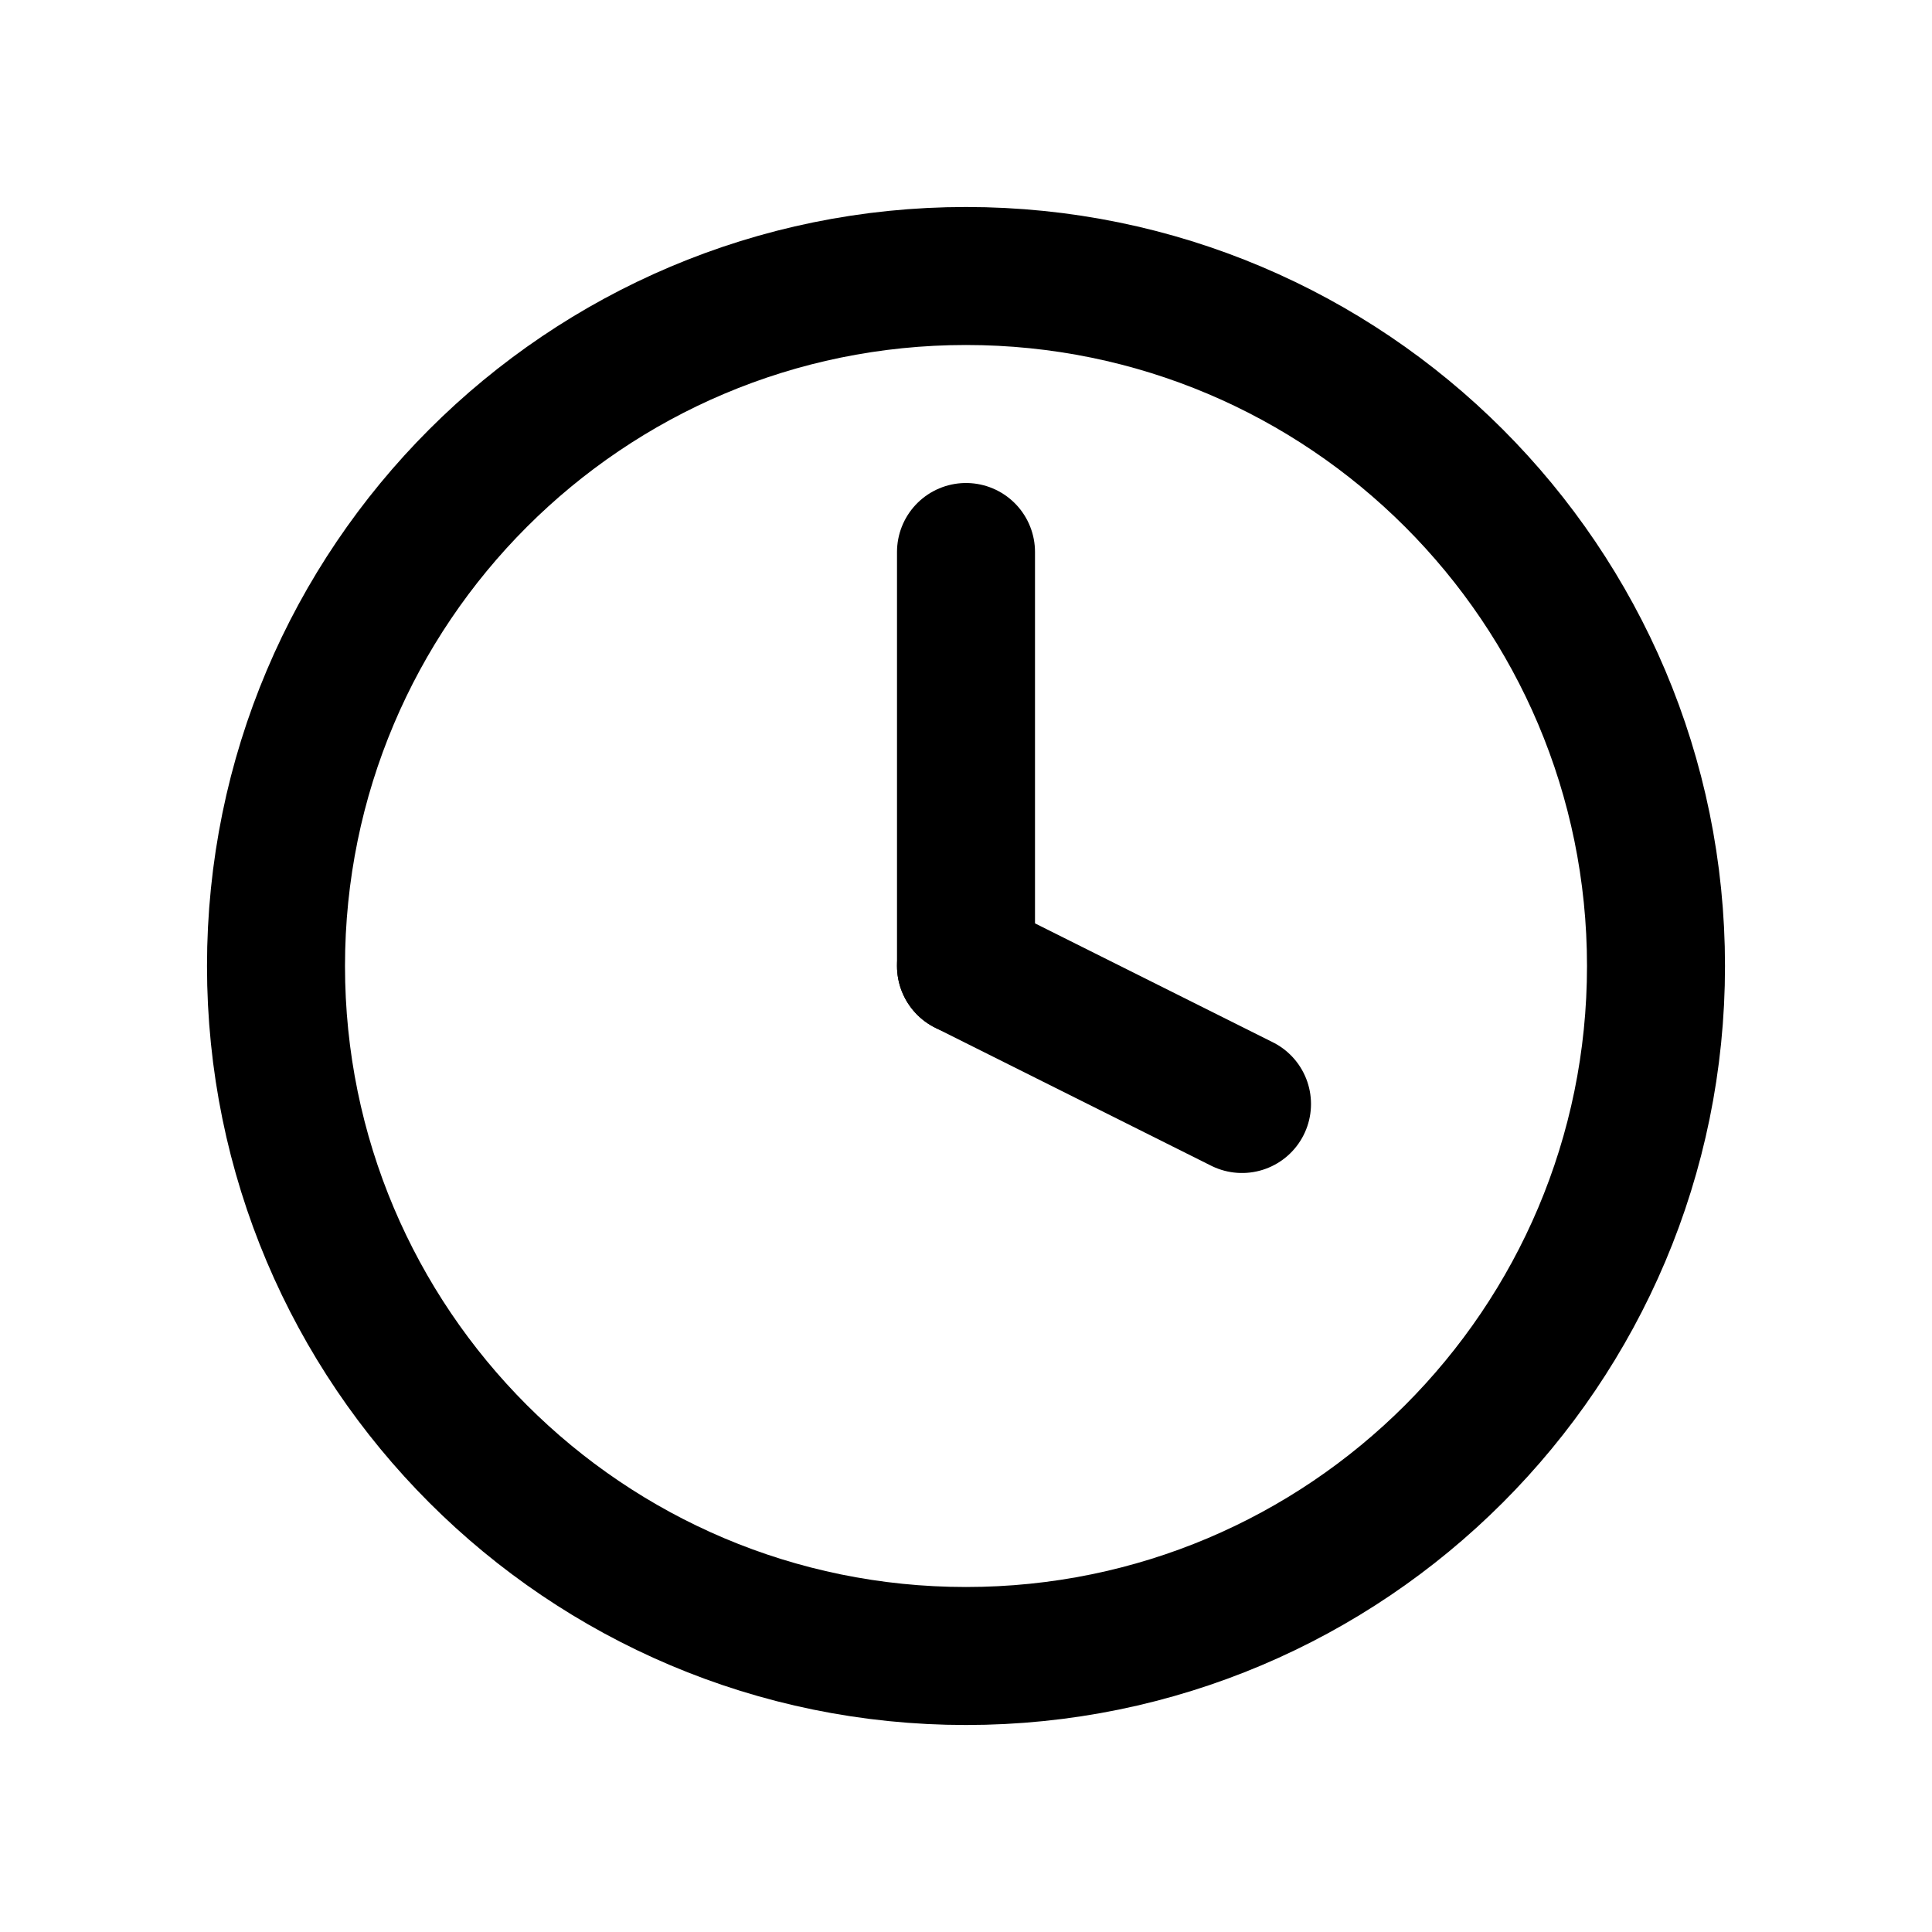
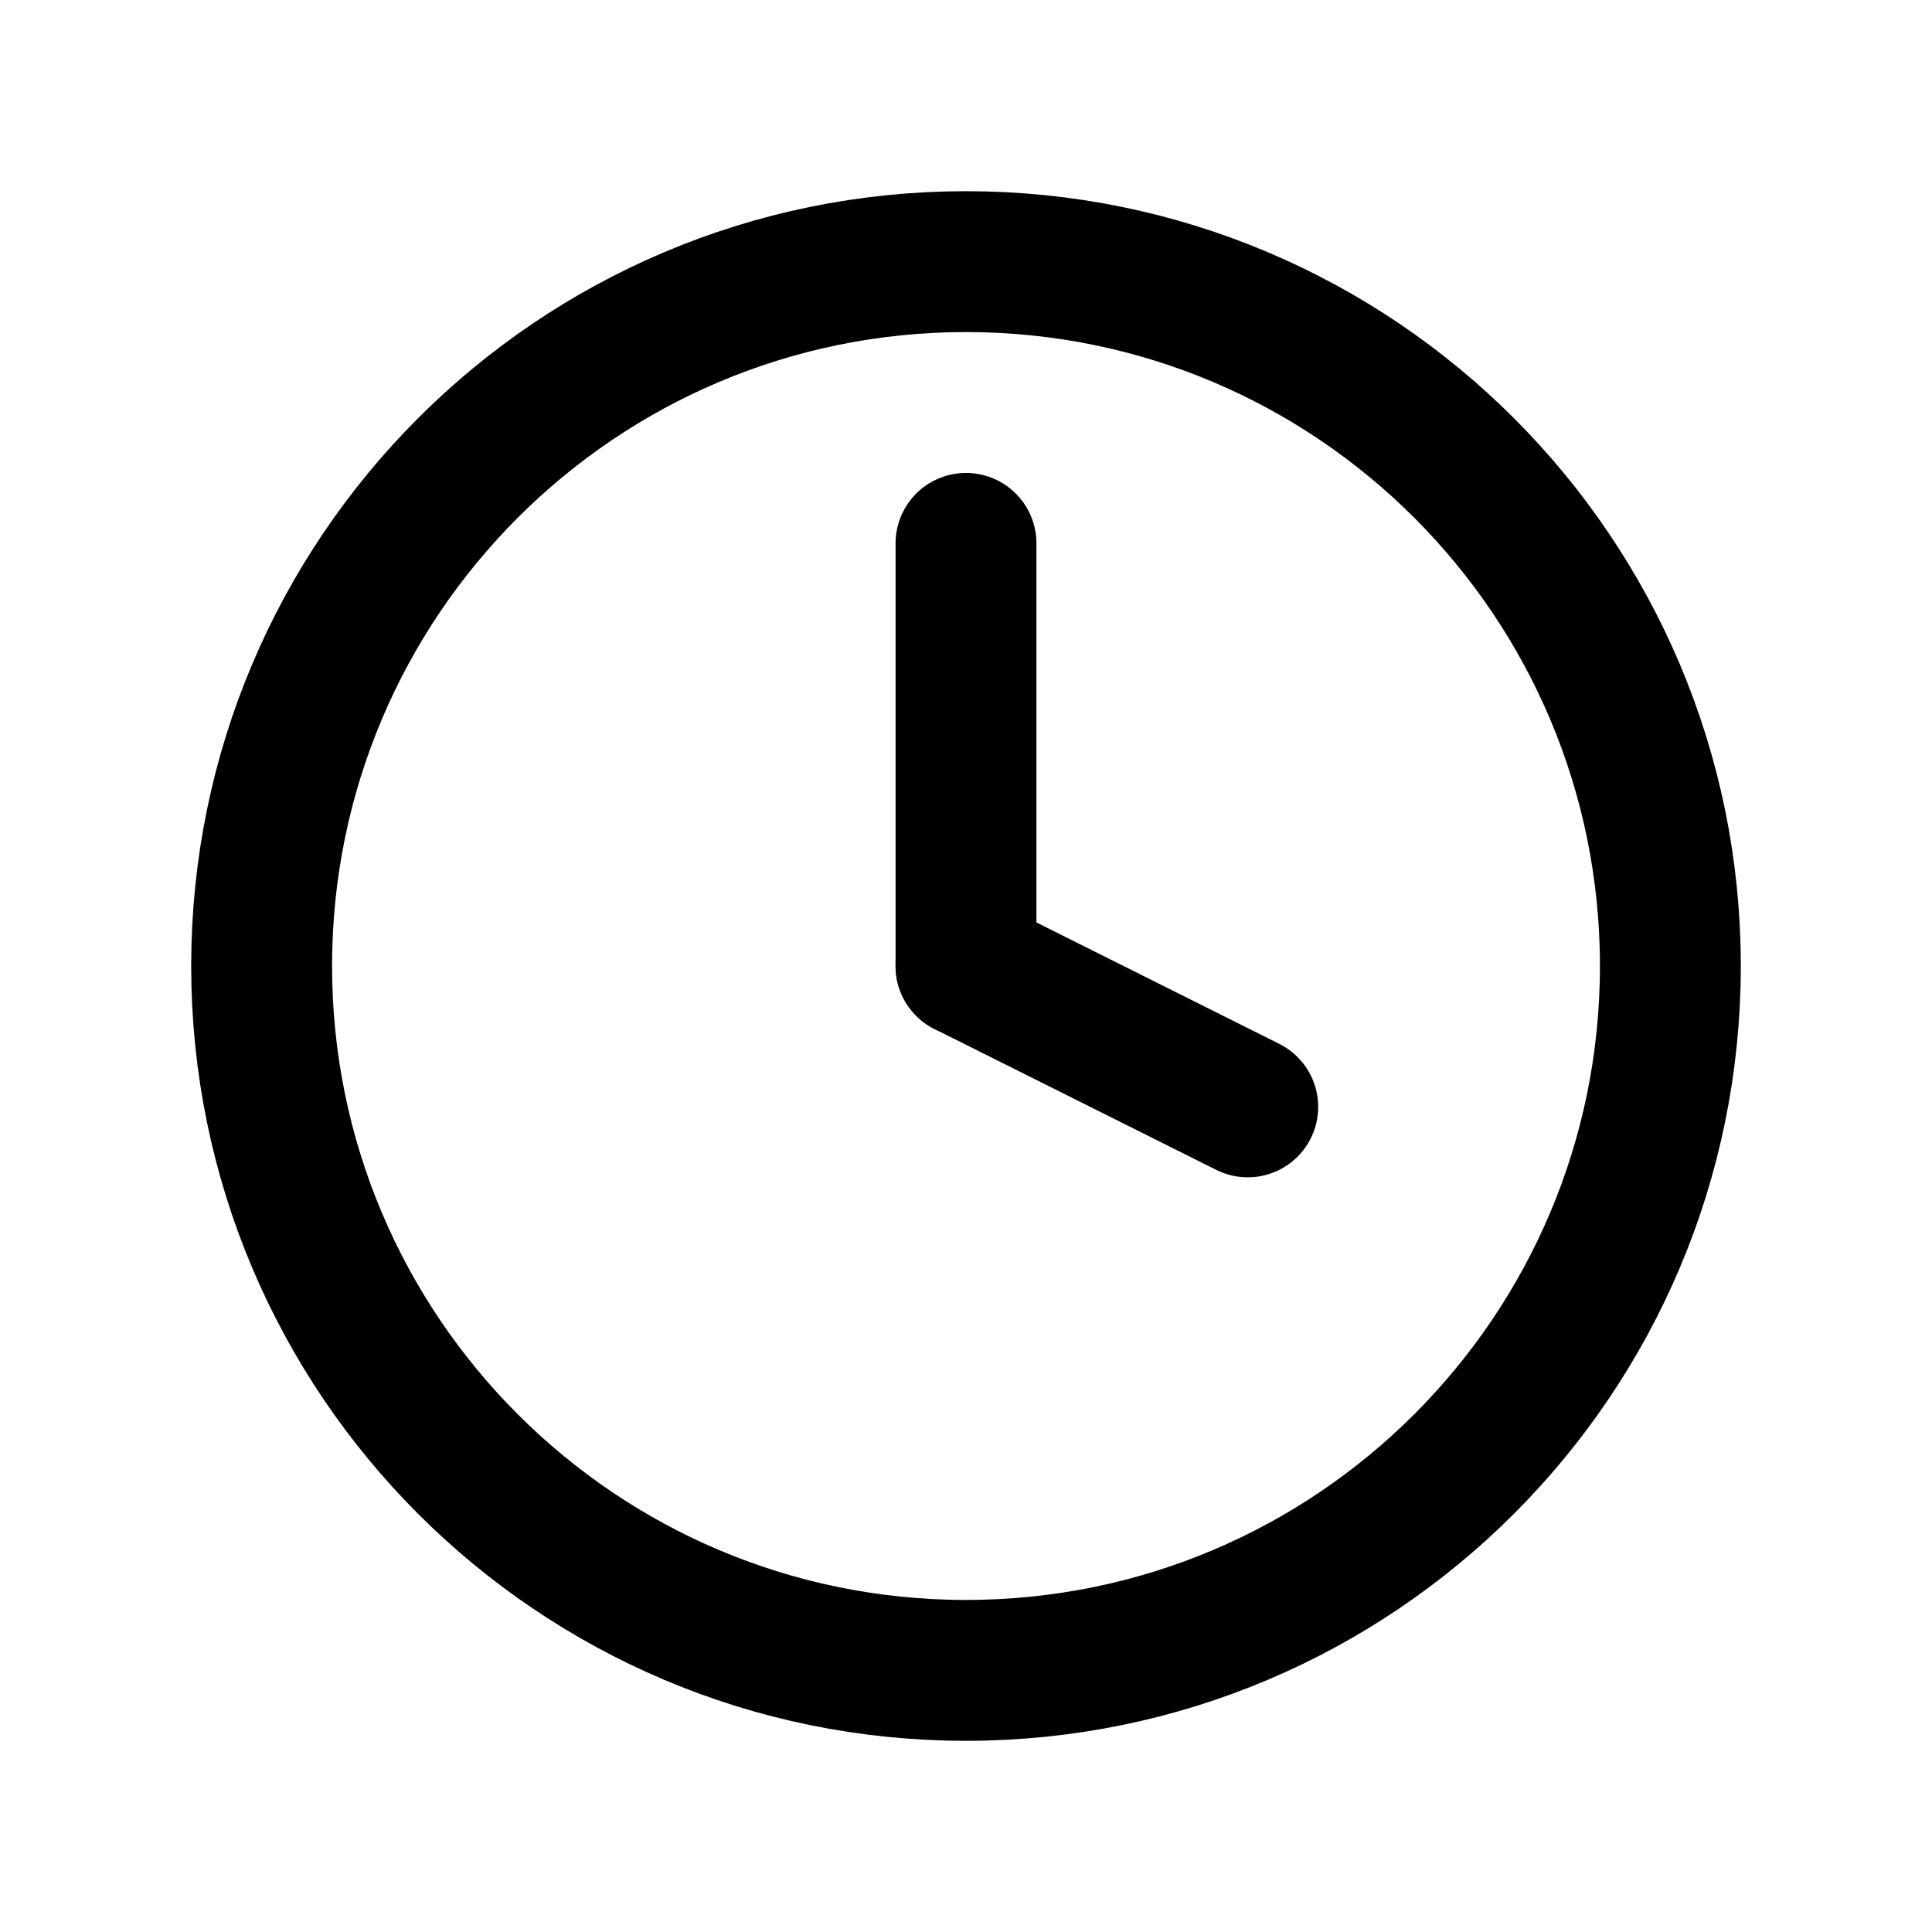
- <svg viewBox="-2 -2 28 28" fill="none" stroke="currentColor" stroke-width="2" stroke-linecap="round" stroke-linejoin="round" aria-label="clock" id="clockSvg">
-   <g id="clock-g">
-     <rect x="-2" y="-2" width="28" height="28" fill="transparent" stroke="none" pointer-events="all" />
-     <g pointer-events="none">
-       <circle cx="12" cy="12" r="10" />
-     </g>
-     <g pointer-events="none">
-       <line x1="12" y1="6" x2="12" y2="12">
-         <animateTransform attributeName="transform" type="rotate" values="0 12 12; 360 12 12" dur="0.8s" begin="clockSvg.mouseover" calcMode="spline" keySplines="0.4 0 0.2 1" />
-       </line>
-     </g>
-     <g pointer-events="none">
-       <line x1="12" y1="12" x2="16" y2="14">
-         <animateTransform attributeName="transform" type="rotate" values="0 12 12; 45 12 12" dur="0.8s" begin="clockSvg.mouseover" calcMode="spline" keySplines="0.4 0 0.2 1" />
-       </line>
+ <svg viewBox="0 0 24 24" fill="none" stroke="currentColor" stroke-width="2" stroke-linecap="round" stroke-linejoin="round" aria-label="clock" id="clockSvg">
+   <g transform="translate(1.5 1.5) scale(0.875)">
+     <g id="clock-g">
+       <rect width="24" height="24" fill="transparent" stroke="none" pointer-events="all" />
+       <g pointer-events="none">
+         <circle cx="12" cy="12" r="10" />
+       </g>
+       <g pointer-events="none">
+         <line x1="12" y1="6" x2="12" y2="12">
+           <animateTransform attributeName="transform" type="rotate" values="0 12 12; 360 12 12" dur="0.8s" begin="clockSvg.mouseover" calcMode="spline" keySplines="0.4 0 0.2 1" />
+         </line>
+       </g>
+       <g pointer-events="none">
+         <line x1="12" y1="12" x2="16" y2="14">
+           <animateTransform attributeName="transform" type="rotate" values="0 12 12; 45 12 12" dur="0.8s" begin="clockSvg.mouseover" calcMode="spline" keySplines="0.4 0 0.2 1" />
+         </line>
+       </g>
    </g>
  </g>
+   <rect width="24" height="24" fill="transparent" stroke="none" pointer-events="all" />
</svg>
